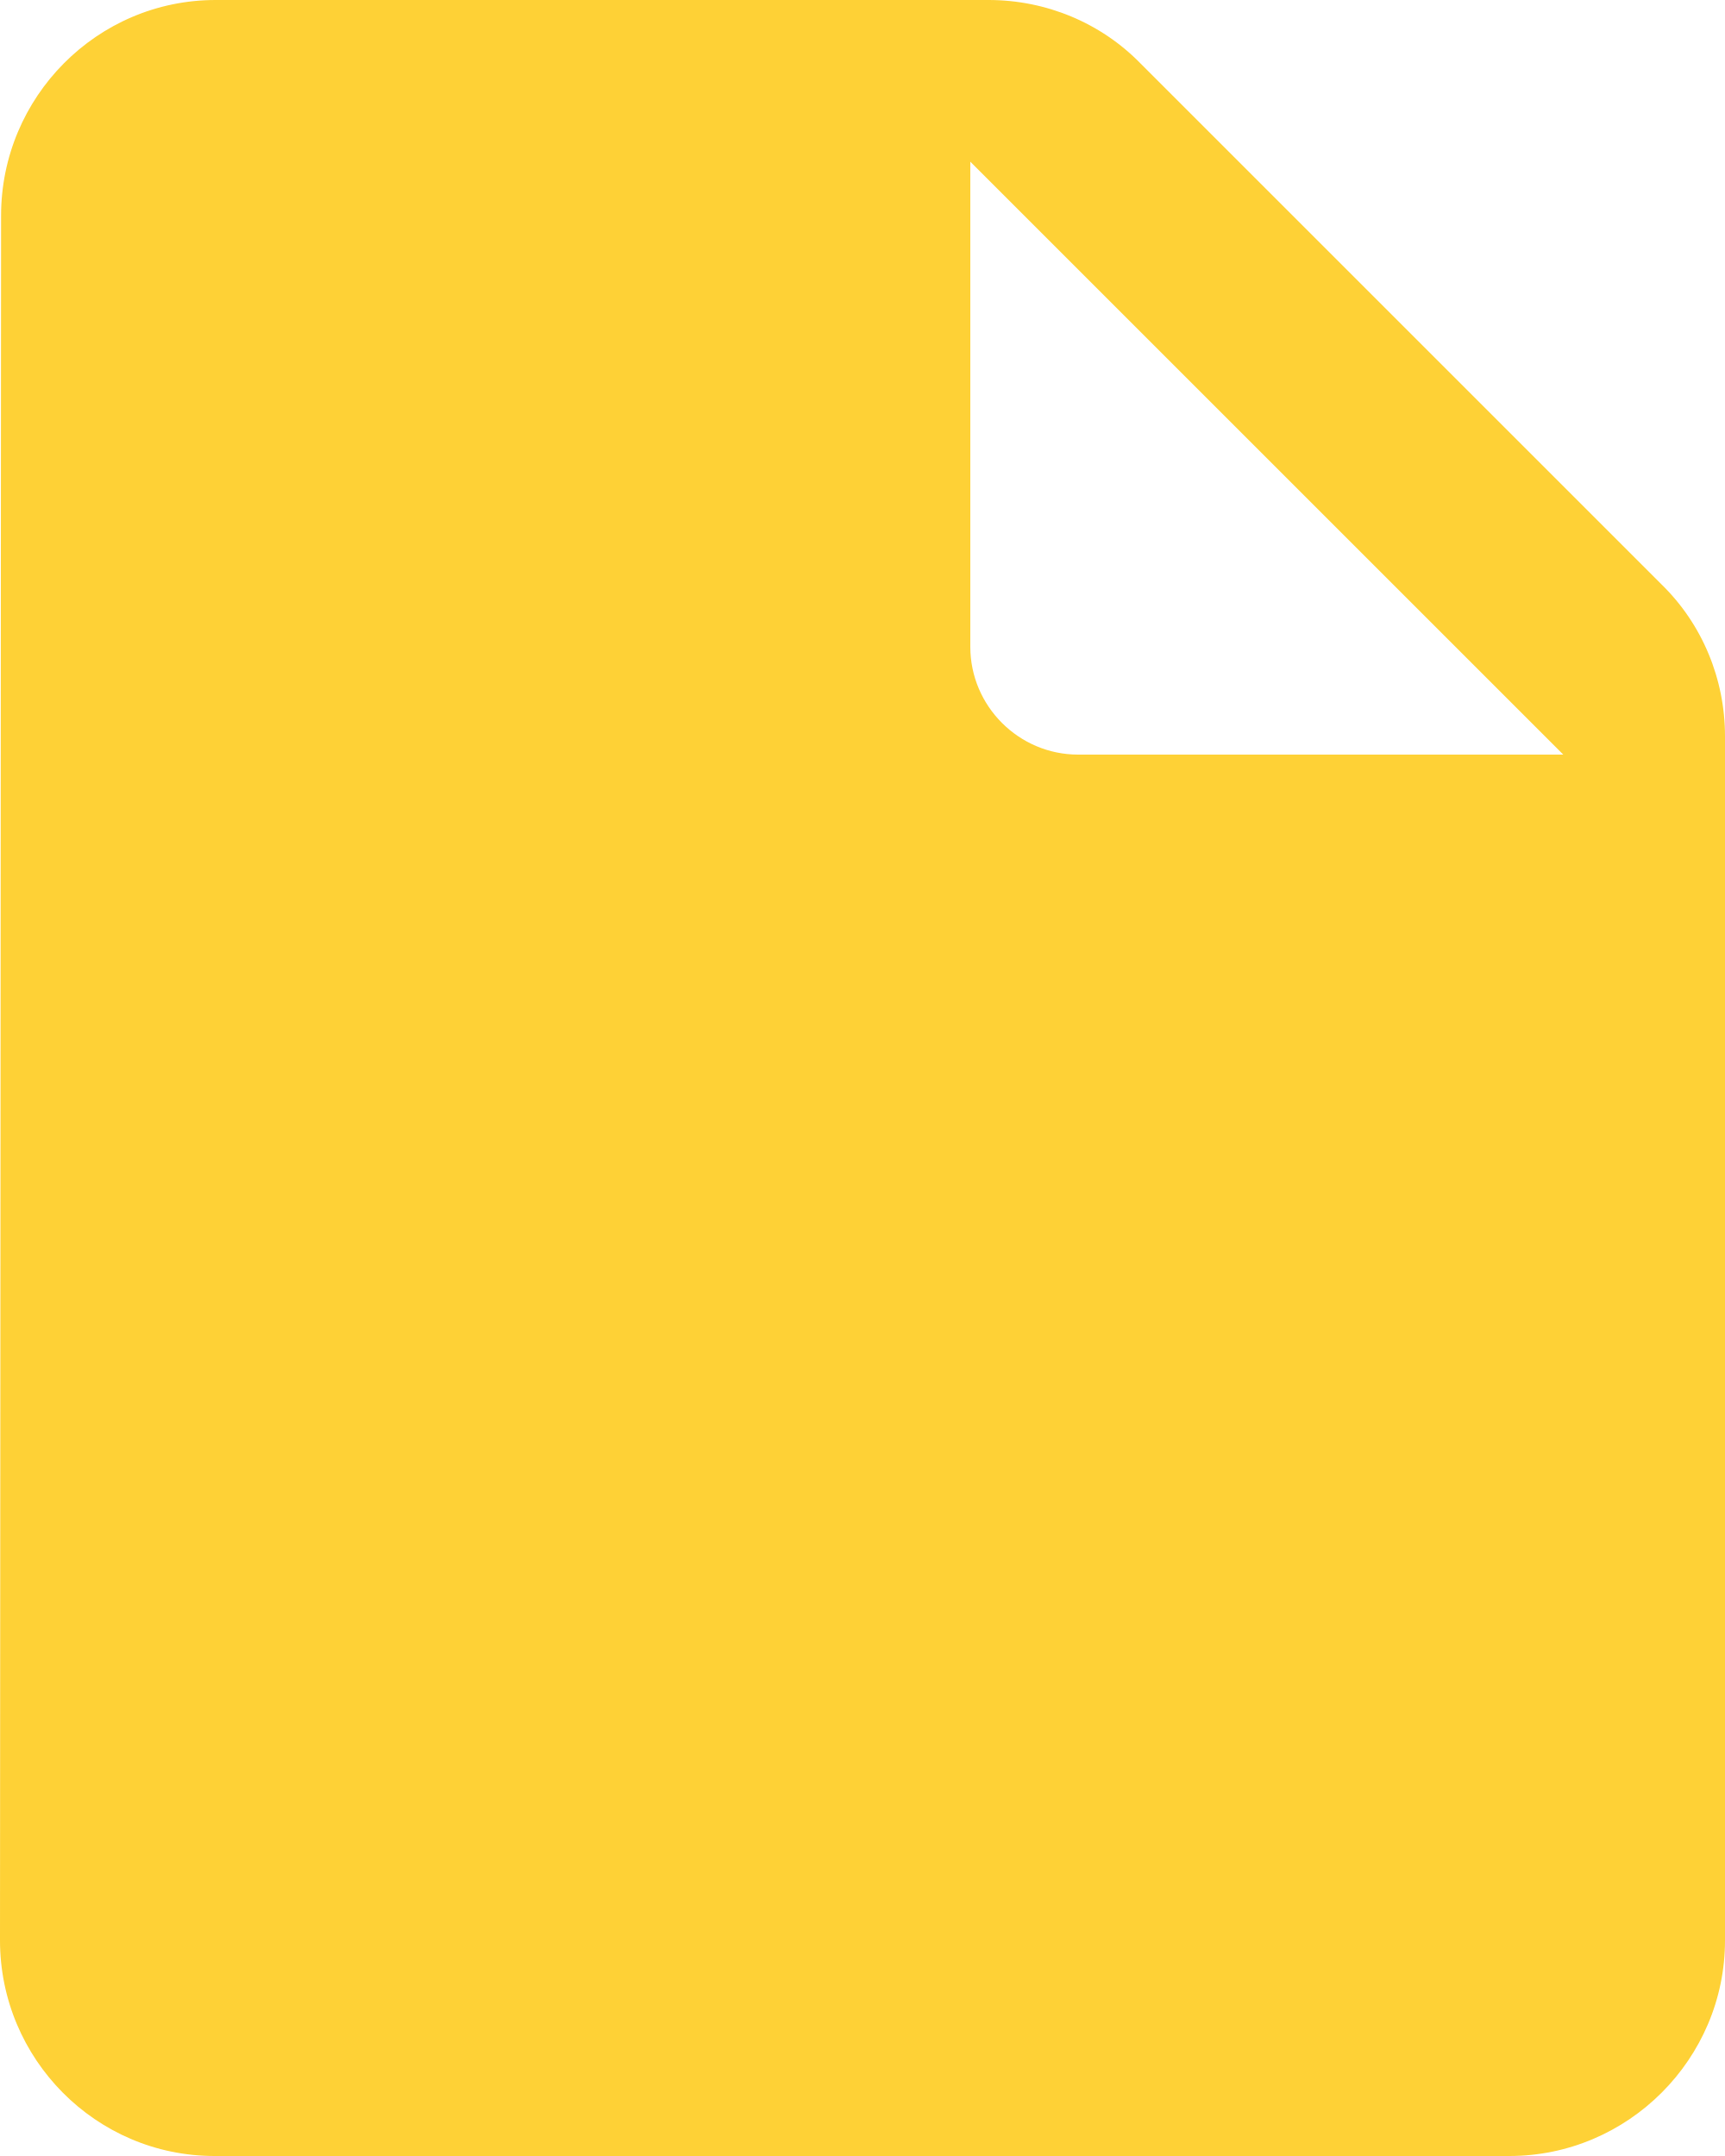
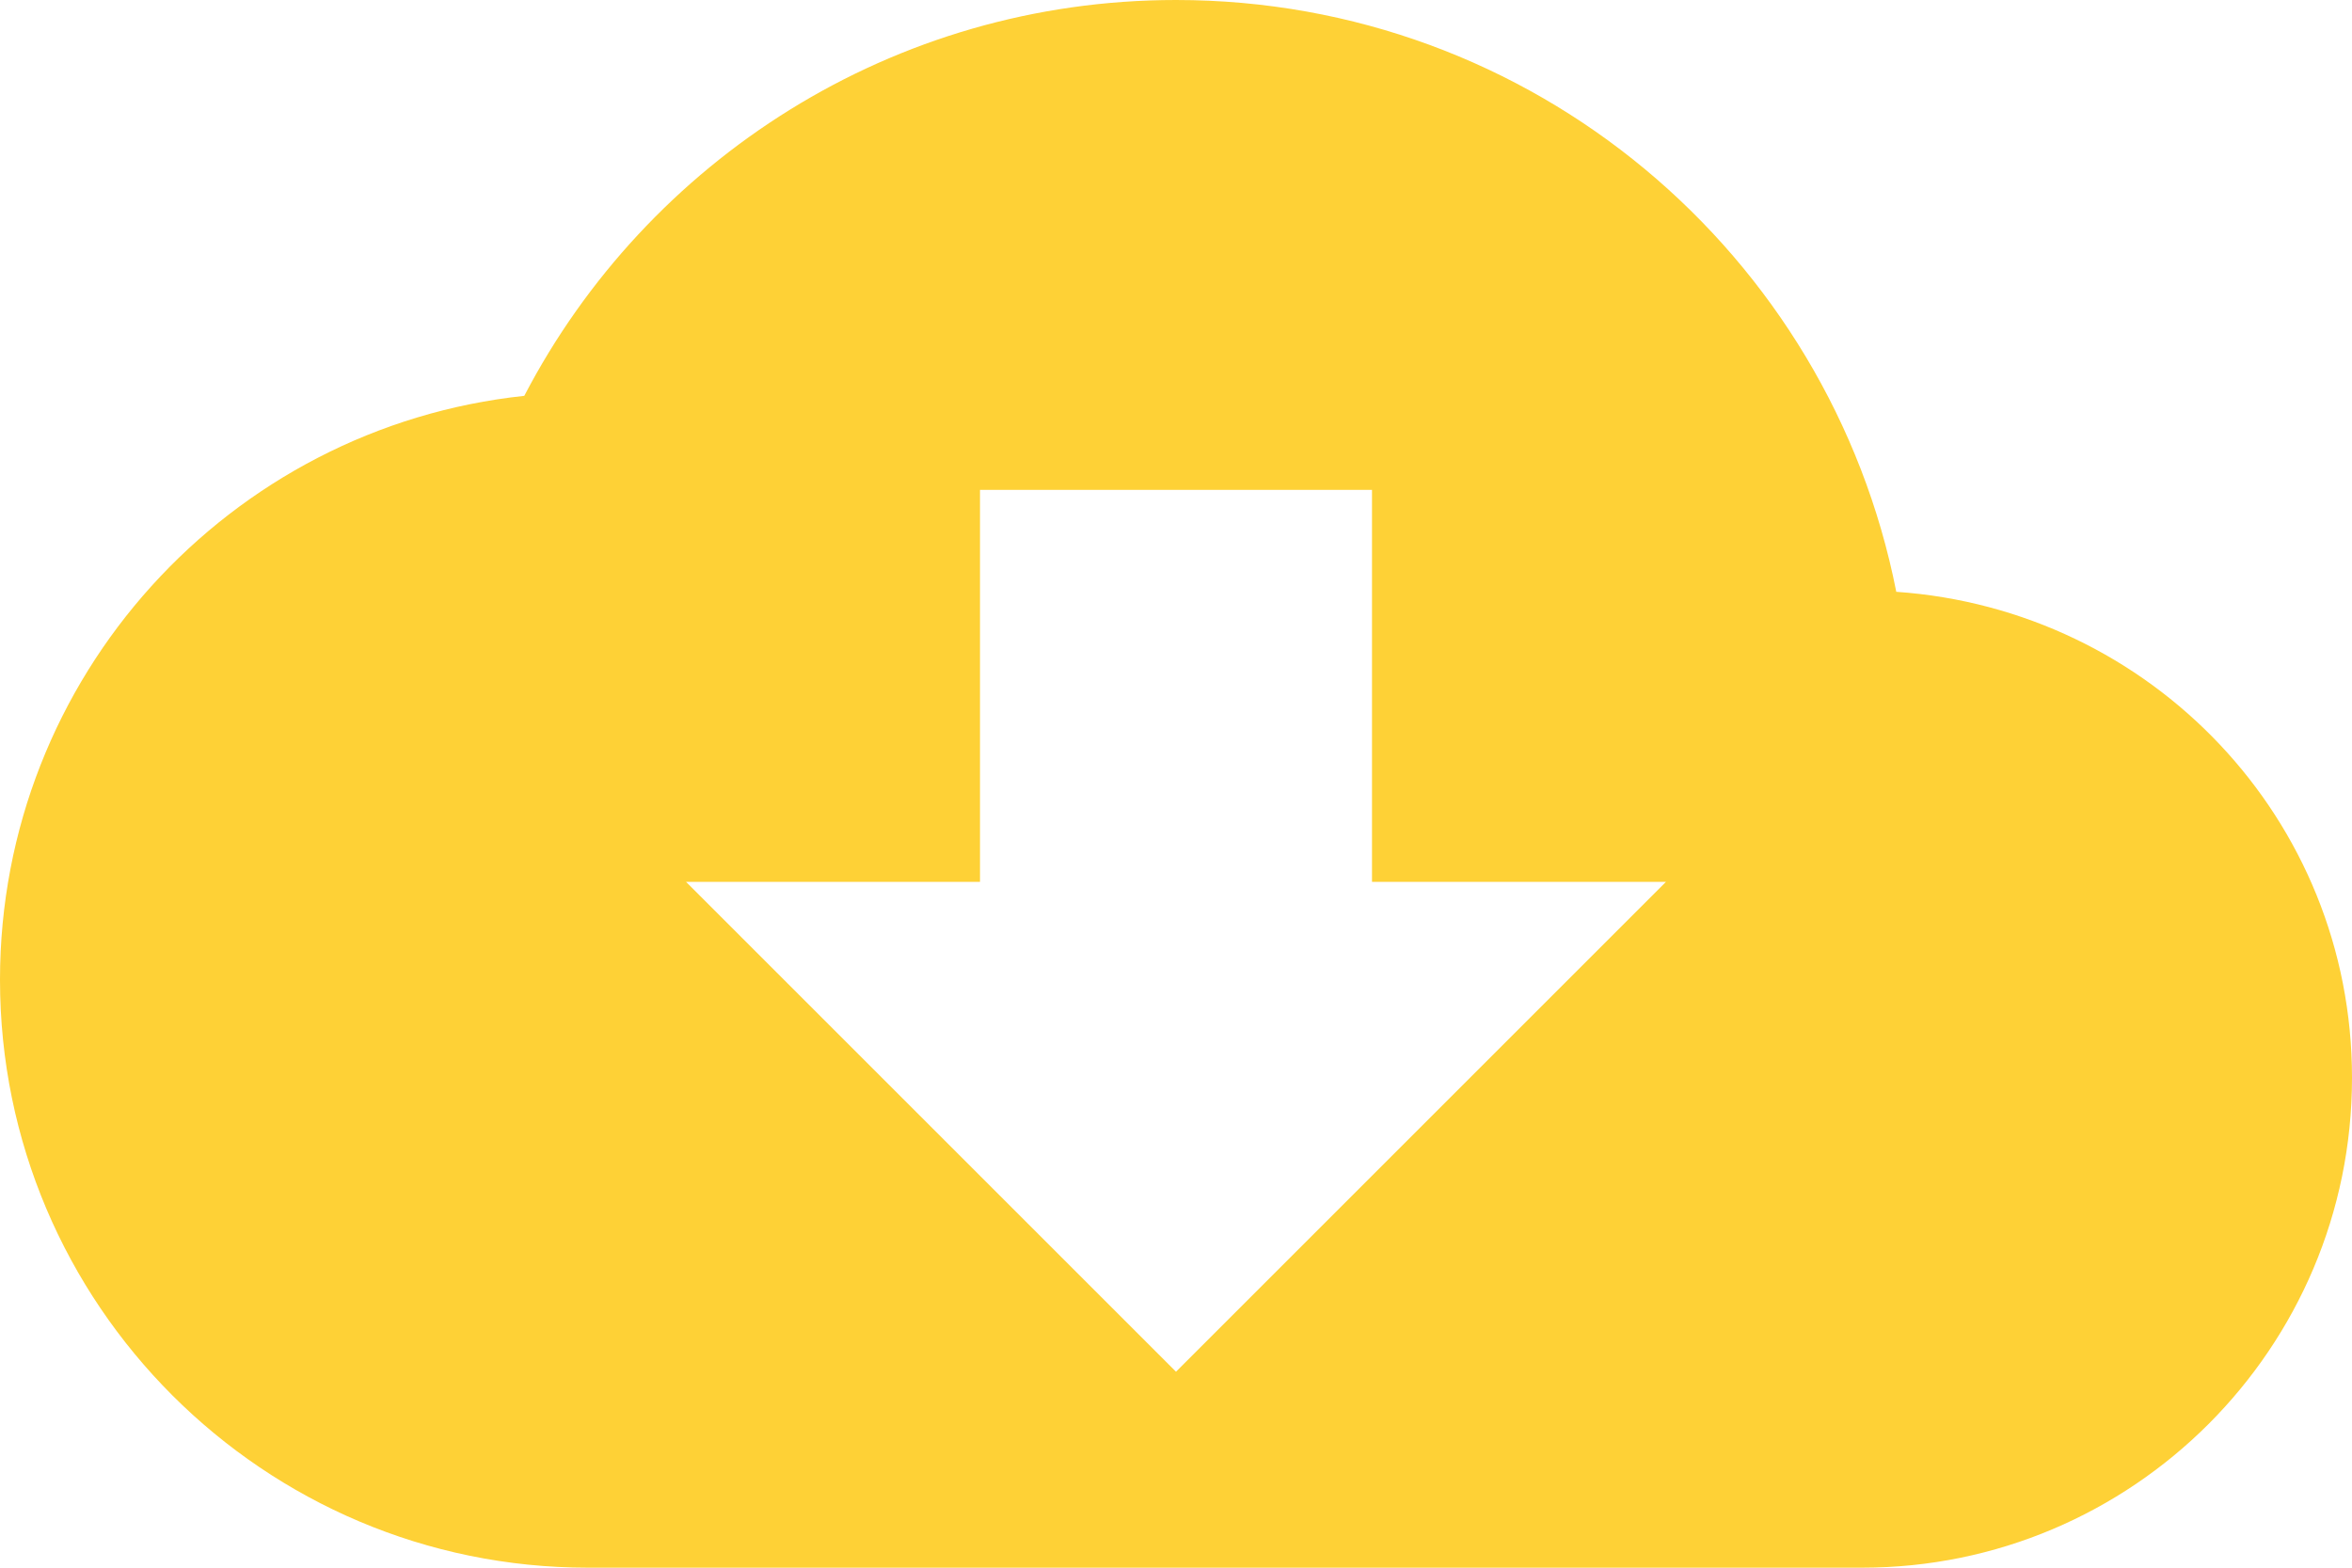
- <svg xmlns="http://www.w3.org/2000/svg" width="16" height="20" viewBox="0 0 16 20" fill="none">
-   <path d="M2 0C0.9 0 0.01 0.9 0.01 2L0 18C0 19.1 0.89 20 1.99 20H14C15.1 20 16 19.1 16 18V6.83C16 6.3 15.79 5.79 15.41 5.42L10.58 0.59C10.21 0.21 9.7 0 9.17 0H2ZM9 6V1.5L14.5 7H10C9.45 7 9 6.55 9 6Z" fill="#FED136" />
+ <svg xmlns="http://www.w3.org/2000/svg" width="33" height="22" viewBox="0 0 33 22" fill="none">
+   <path d="M26.606 8.305C25.671 3.561 21.505 0 16.5 0C12.526 0 9.075 2.255 7.356 5.555C3.217 5.995 0 9.501 0 13.75C0 18.301 3.699 22 8.25 22H26.125C29.92 22 33 18.92 33 15.125C33 11.495 30.181 8.553 26.606 8.305ZM23.375 12.375L16.5 19.25L9.625 12.375H13.75V6.875H19.25V12.375H23.375Z" fill="#FED136" />
</svg>
